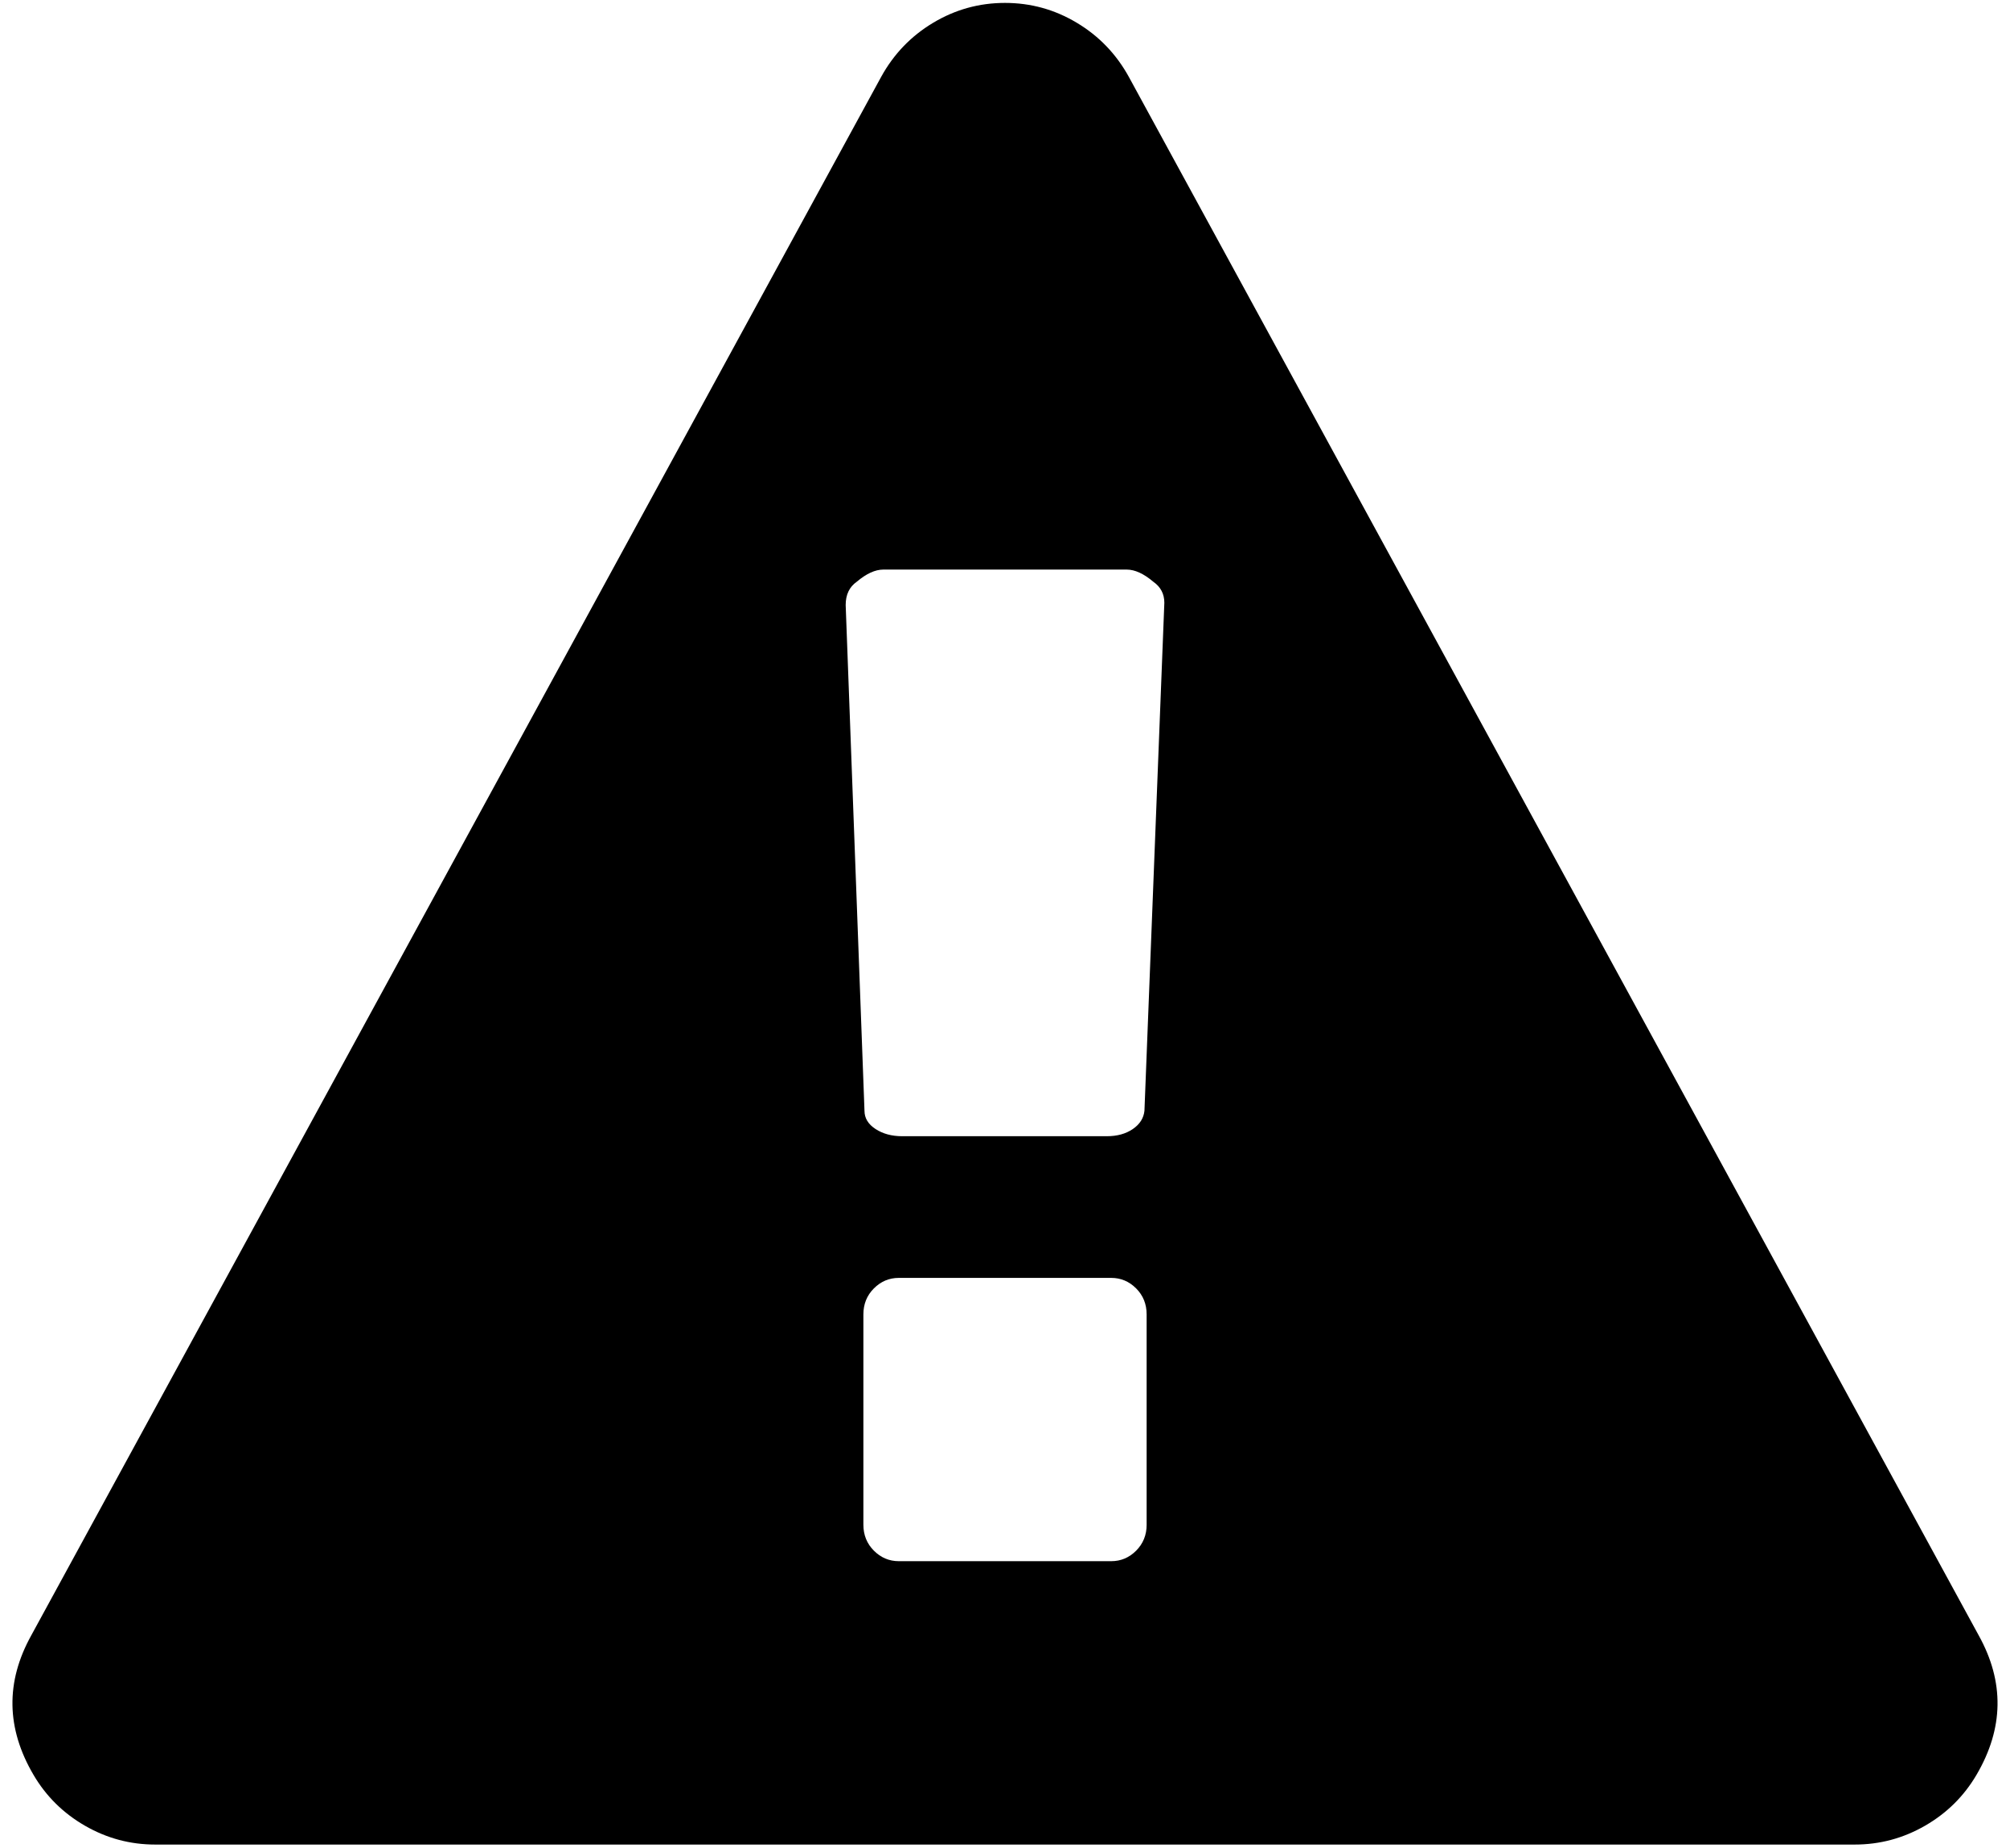
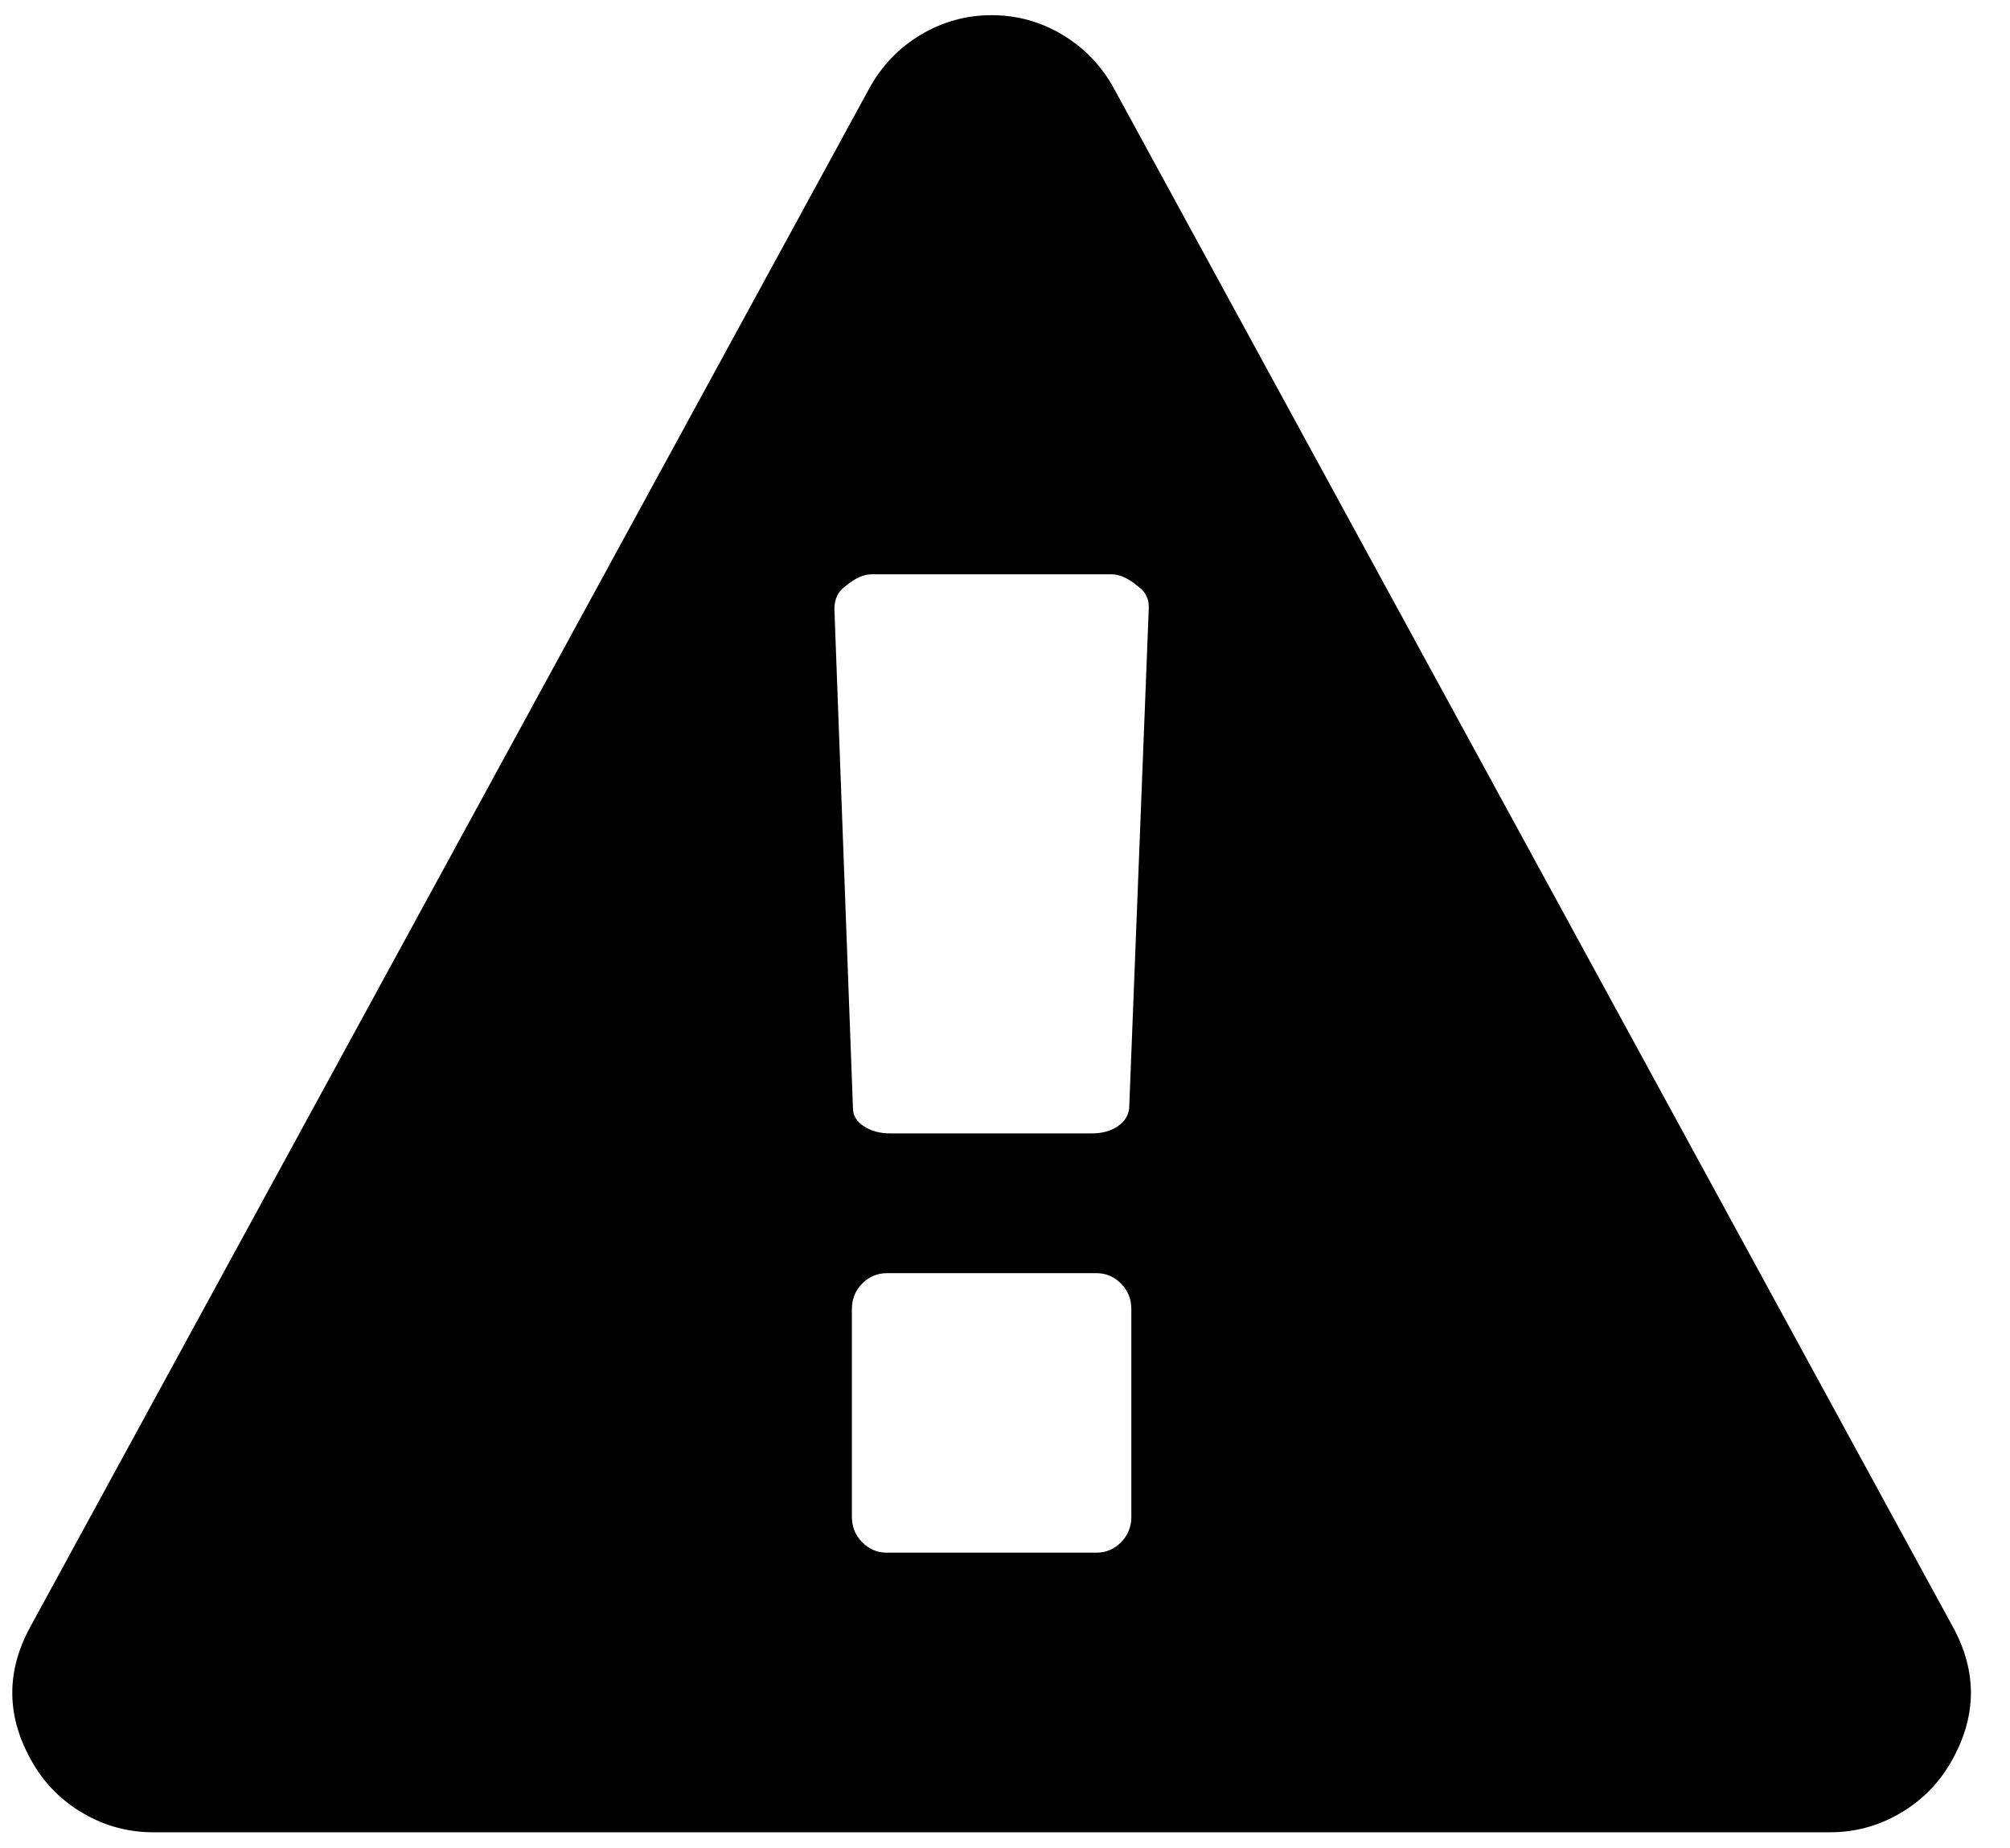
- <svg xmlns="http://www.w3.org/2000/svg" width="148px" height="136px" viewBox="0 0 148 136" version="1.1">
+ <svg xmlns="http://www.w3.org/2000/svg" width="148px" height="136px" viewBox="0 0 150 136" version="1.1">
  <style type="text/css">
    .st0{fill:currentColor;}
</style>
  <g id="Page-1" stroke="none" stroke-width="1" fill="none" fill-rule="evenodd">
    <g id="error" transform="translate(0.916746, 0.214)" fill="currentColor" fill-rule="nonzero">
      <path d="M144.778,120.174 L82.209,5.459 C81.285,3.775 80.009,2.444 78.377,1.467 C76.749,0.489 74.983,0 73.082,0 C71.181,0 69.415,0.49 67.786,1.467 C66.157,2.444 64.88,3.775 63.957,5.459 L1.386,120.174 C-0.515,123.597 -0.461,127.019 1.549,130.441 C2.473,132.015 3.736,133.265 5.338,134.187 C6.941,135.111 8.665,135.574 10.512,135.574 L135.653,135.574 C137.502,135.574 139.225,135.111 140.828,134.187 C142.431,133.265 143.692,132.015 144.617,130.441 C146.627,127.018 146.681,123.597 144.778,120.174 Z M83.513,112.026 C83.513,112.786 83.254,113.424 82.74,113.94 C82.224,114.456 81.613,114.713 80.906,114.713 L65.263,114.713 C64.557,114.713 63.946,114.456 63.43,113.94 C62.914,113.423 62.656,112.786 62.656,112.026 L62.656,96.546 C62.656,95.786 62.914,95.149 63.43,94.632 C63.946,94.116 64.556,93.859 65.263,93.859 L80.905,93.859 C81.612,93.859 82.223,94.116 82.739,94.632 C83.254,95.149 83.512,95.786 83.512,96.546 L83.512,112.026 L83.513,112.026 Z M83.351,81.556 C83.295,82.099 83.01,82.547 82.495,82.9 C81.978,83.254 81.341,83.429 80.58,83.429 L65.507,83.429 C64.747,83.429 64.095,83.253 63.552,82.9 C63.008,82.546 62.737,82.099 62.737,81.554 L61.352,44.323 C61.352,43.562 61.624,42.992 62.167,42.612 C62.873,42.015 63.525,41.716 64.123,41.716 L82.047,41.716 C82.645,41.716 83.297,42.014 84.003,42.612 C84.546,42.992 84.816,43.508 84.816,44.16 L83.351,81.556 Z" id="Shape" />
    </g>
  </g>
</svg>
